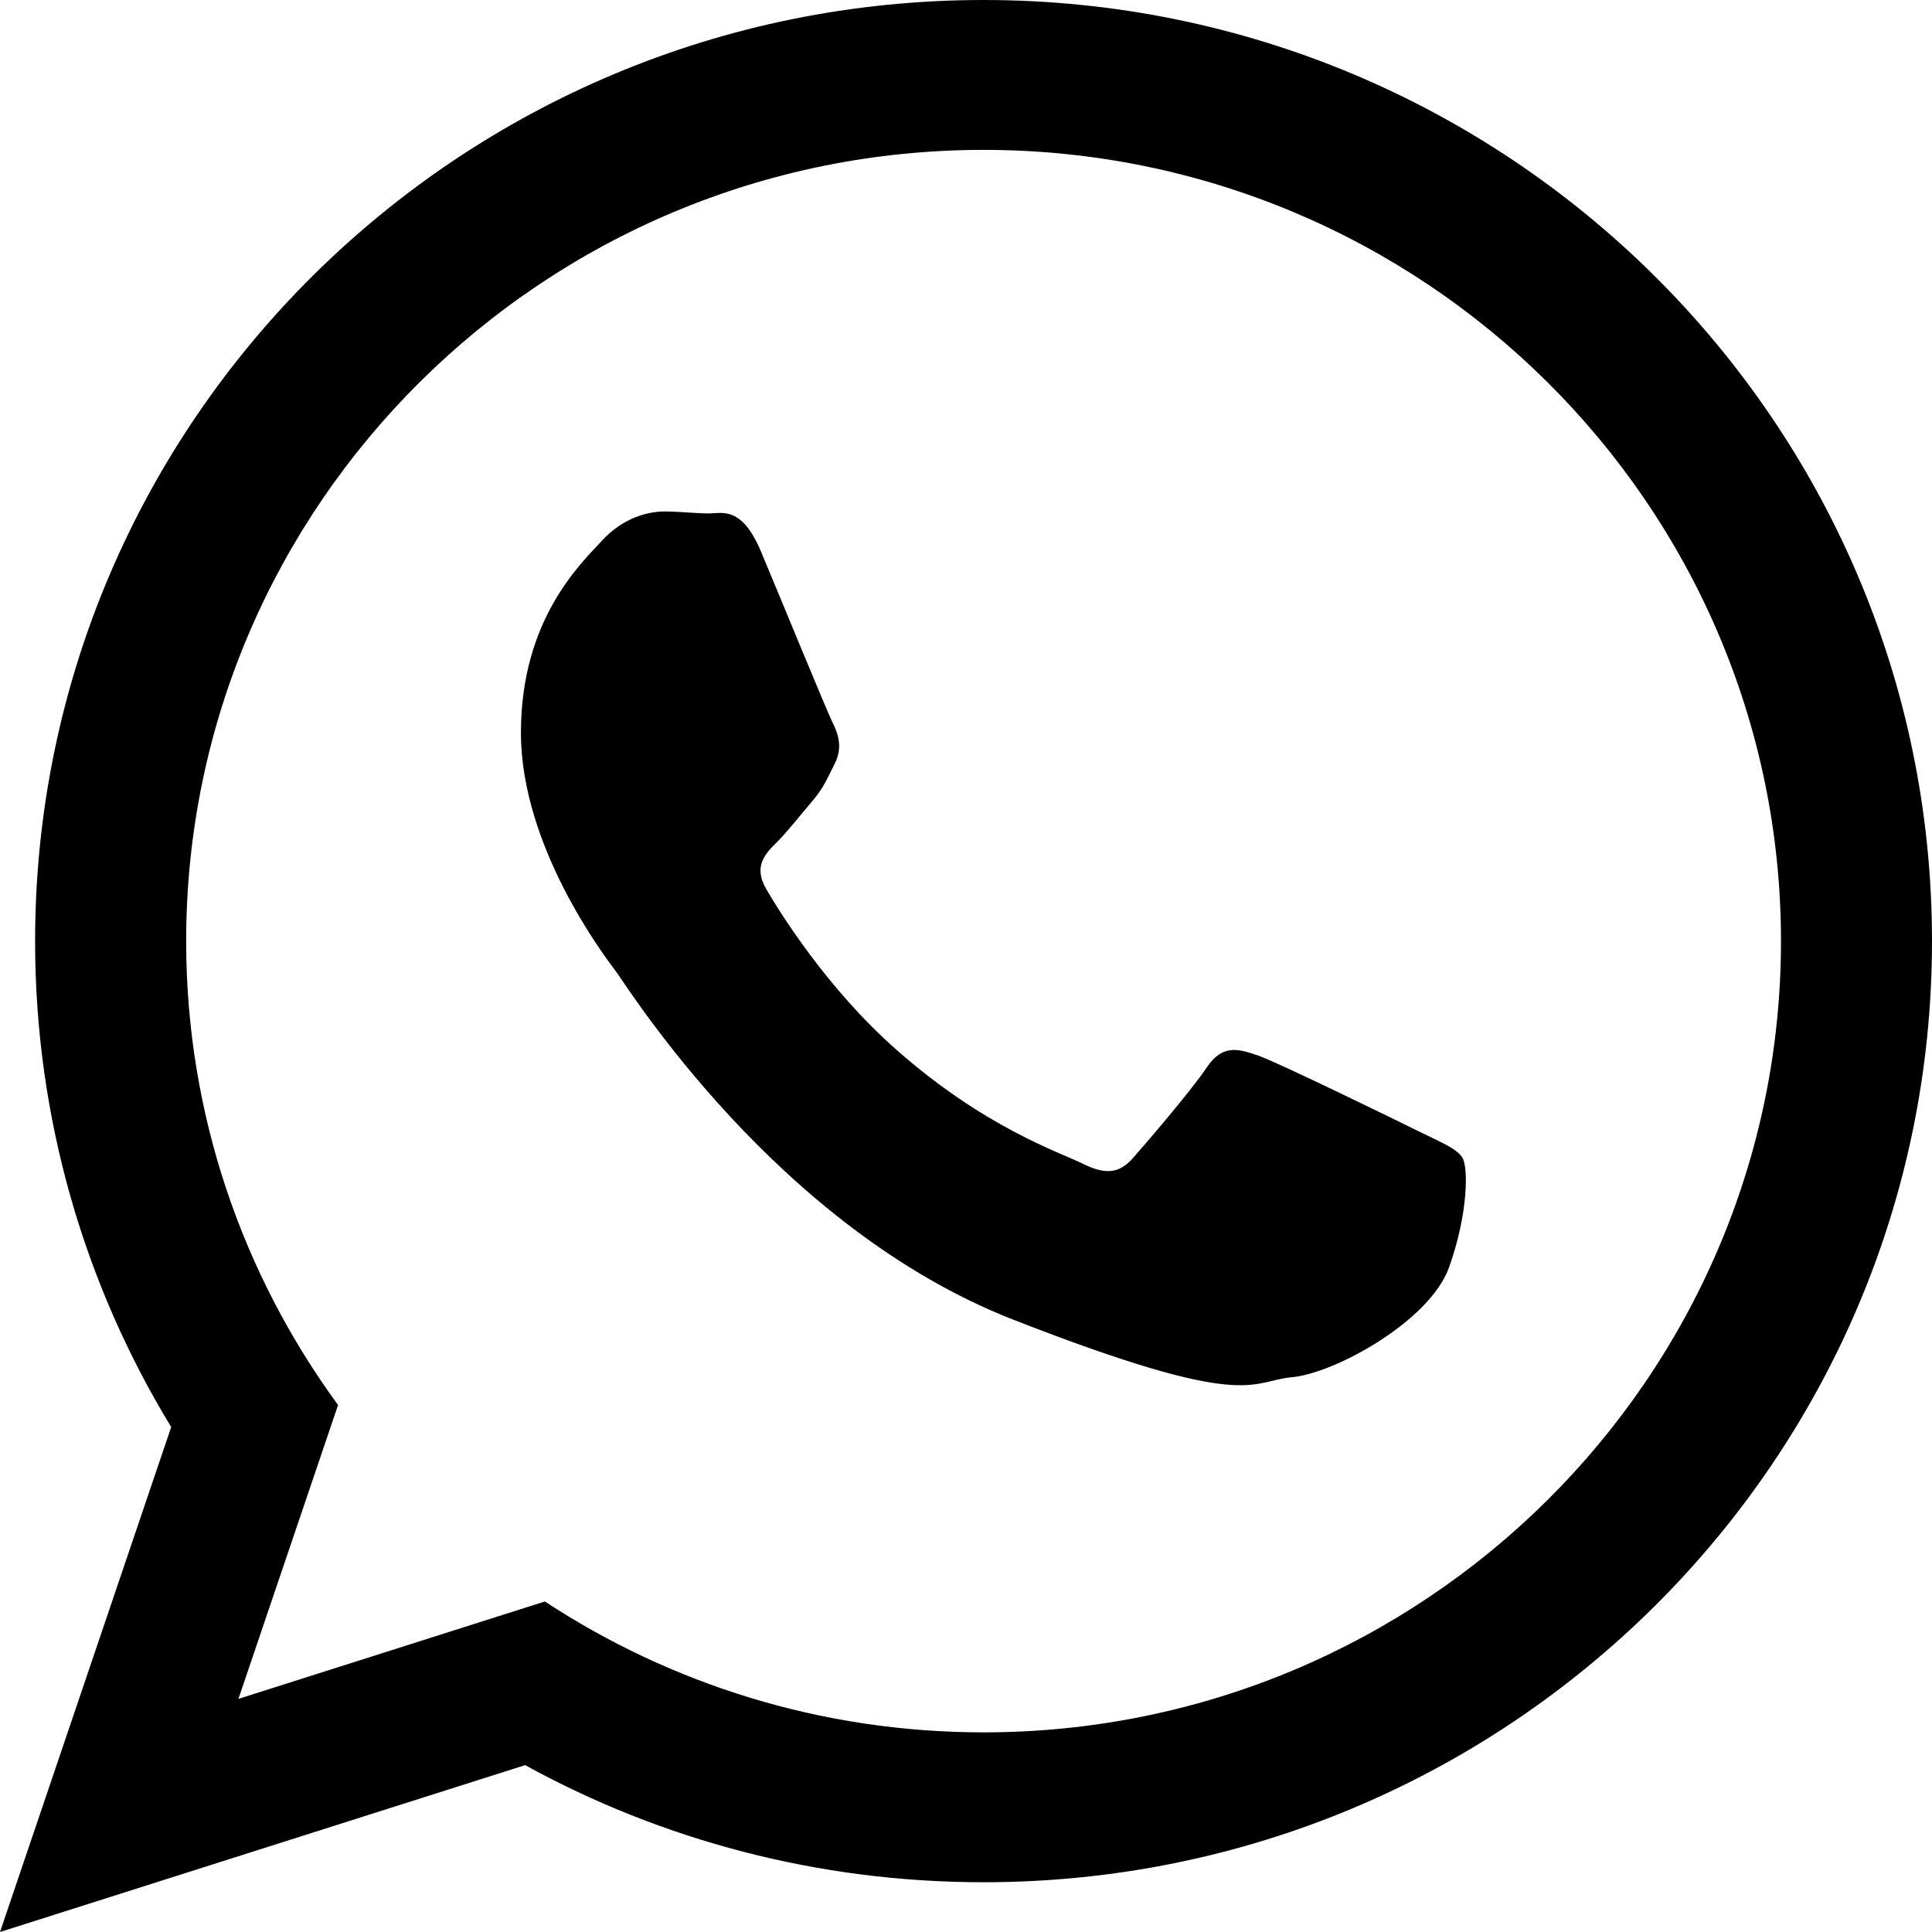
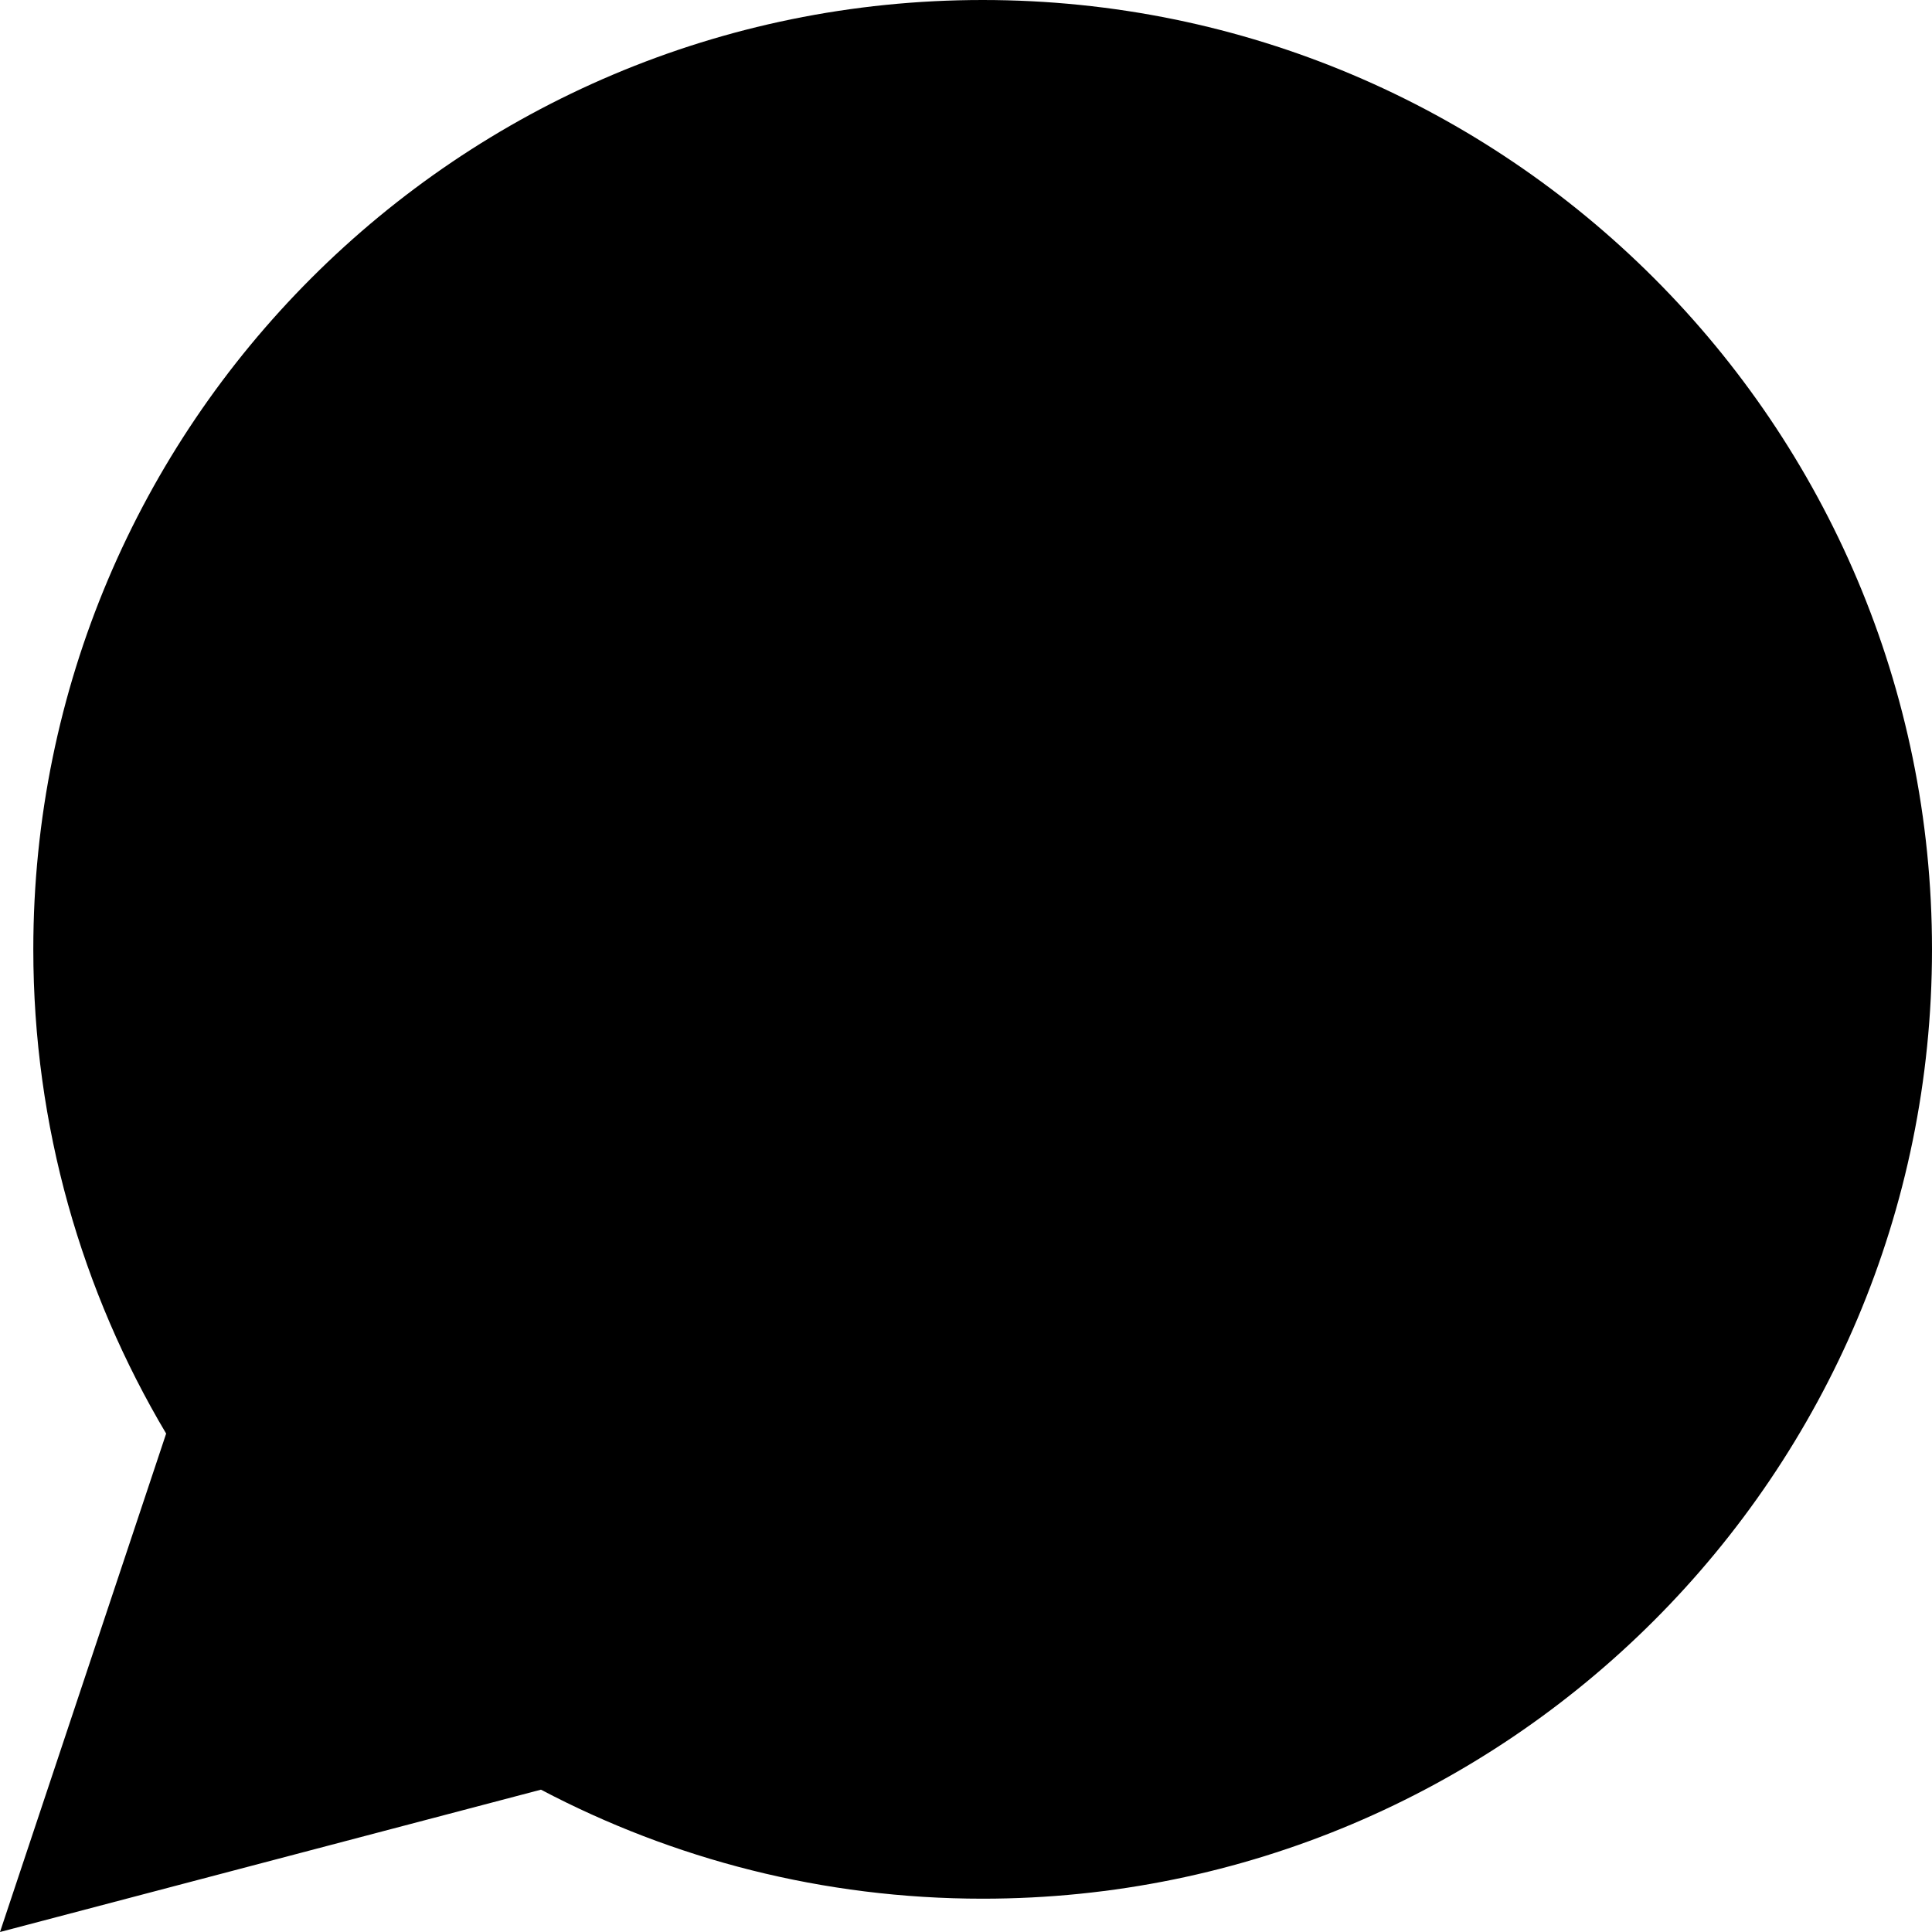
- <svg xmlns="http://www.w3.org/2000/svg" class="icon icon-whatsapp" version="1.1" id="Capa_1" x="0px" y="0px" width="32" height="32" viewBox="0 0 90 90" style="enable-background:new 0 0 90 90;" xml:space="preserve">
+ <svg xmlns="http://www.w3.org/2000/svg" class="icon icon-whatsapp" version="1.1" id="Capa_1" width="32" height="32" x="0px" y="0px" viewBox="0 0 58 58" style="enable-background:new 0 0 58 58;" xml:space="preserve">
  <g>
-     <path id="WhatsApp" d="M90,43.841c0,24.213-19.779,43.841-44.182,43.841c-7.747,0-15.025-1.98-21.357-5.455L0,90l7.975-23.522   c-4.023-6.606-6.34-14.354-6.34-22.637C1.635,19.628,21.416,0,45.818,0C70.223,0,90,19.628,90,43.841z M45.818,6.982   c-20.484,0-37.146,16.535-37.146,36.859c0,8.065,2.629,15.534,7.076,21.61L11.107,79.14l14.275-4.537   c5.865,3.851,12.891,6.097,20.437,6.097c20.481,0,37.146-16.533,37.146-36.857S66.301,6.982,45.818,6.982z M68.129,53.938   c-0.273-0.447-0.994-0.717-2.076-1.254c-1.084-0.537-6.41-3.138-7.4-3.495c-0.993-0.358-1.717-0.538-2.438,0.537   c-0.721,1.076-2.797,3.495-3.43,4.212c-0.632,0.719-1.263,0.809-2.347,0.271c-1.082-0.537-4.571-1.673-8.708-5.333   c-3.219-2.848-5.393-6.364-6.025-7.441c-0.631-1.075-0.066-1.656,0.475-2.191c0.488-0.482,1.084-1.255,1.625-1.882   c0.543-0.628,0.723-1.075,1.082-1.793c0.363-0.717,0.182-1.344-0.09-1.883c-0.27-0.537-2.438-5.825-3.34-7.977   c-0.902-2.15-1.803-1.792-2.436-1.792c-0.631,0-1.354-0.09-2.076-0.09c-0.722,0-1.896,0.269-2.889,1.344   c-0.992,1.076-3.789,3.676-3.789,8.963c0,5.288,3.879,10.397,4.422,11.113c0.541,0.716,7.49,11.92,18.5,16.223   C58.2,65.771,58.2,64.336,60.186,64.156c1.984-0.179,6.406-2.599,7.312-5.107C68.398,56.537,68.398,54.386,68.129,53.938z" />
+     <path class="whatsapp1" d="M0,58l4.988-14.963C2.457,38.78,1,33.812,1,28.5C1,12.76,13.76,0,29.5,0S58,12.76,58,28.5   S45.24,57,29.5,57c-4.789,0-9.299-1.187-13.26-3.273L0,58z" />
+     <path class="whatsapp2" d="M47.683,37.985c-1.316-2.487-6.169-5.331-6.169-5.331c-1.098-0.626-2.423-0.696-3.049,0.42   c0,0-1.577,1.891-1.978,2.163c-1.832,1.241-3.529,1.193-5.242-0.52l-3.981-3.981l-3.981-3.981c-1.713-1.713-1.761-3.41-0.52-5.242   c0.272-0.401,2.163-1.978,2.163-1.978c1.116-0.627,1.046-1.951,0.42-3.049c0,0-2.844-4.853-5.331-6.169   c-1.058-0.56-2.357-0.364-3.203,0.482l-1.758,1.758c-5.577,5.577-2.831,11.873,2.746,17.45l5.097,5.097l5.097,5.097   c5.577,5.577,11.873,8.323,17.45,2.746l1.758-1.758C48.048,40.341,48.243,39.042,47.683,37.985z" />
  </g>
</svg>
